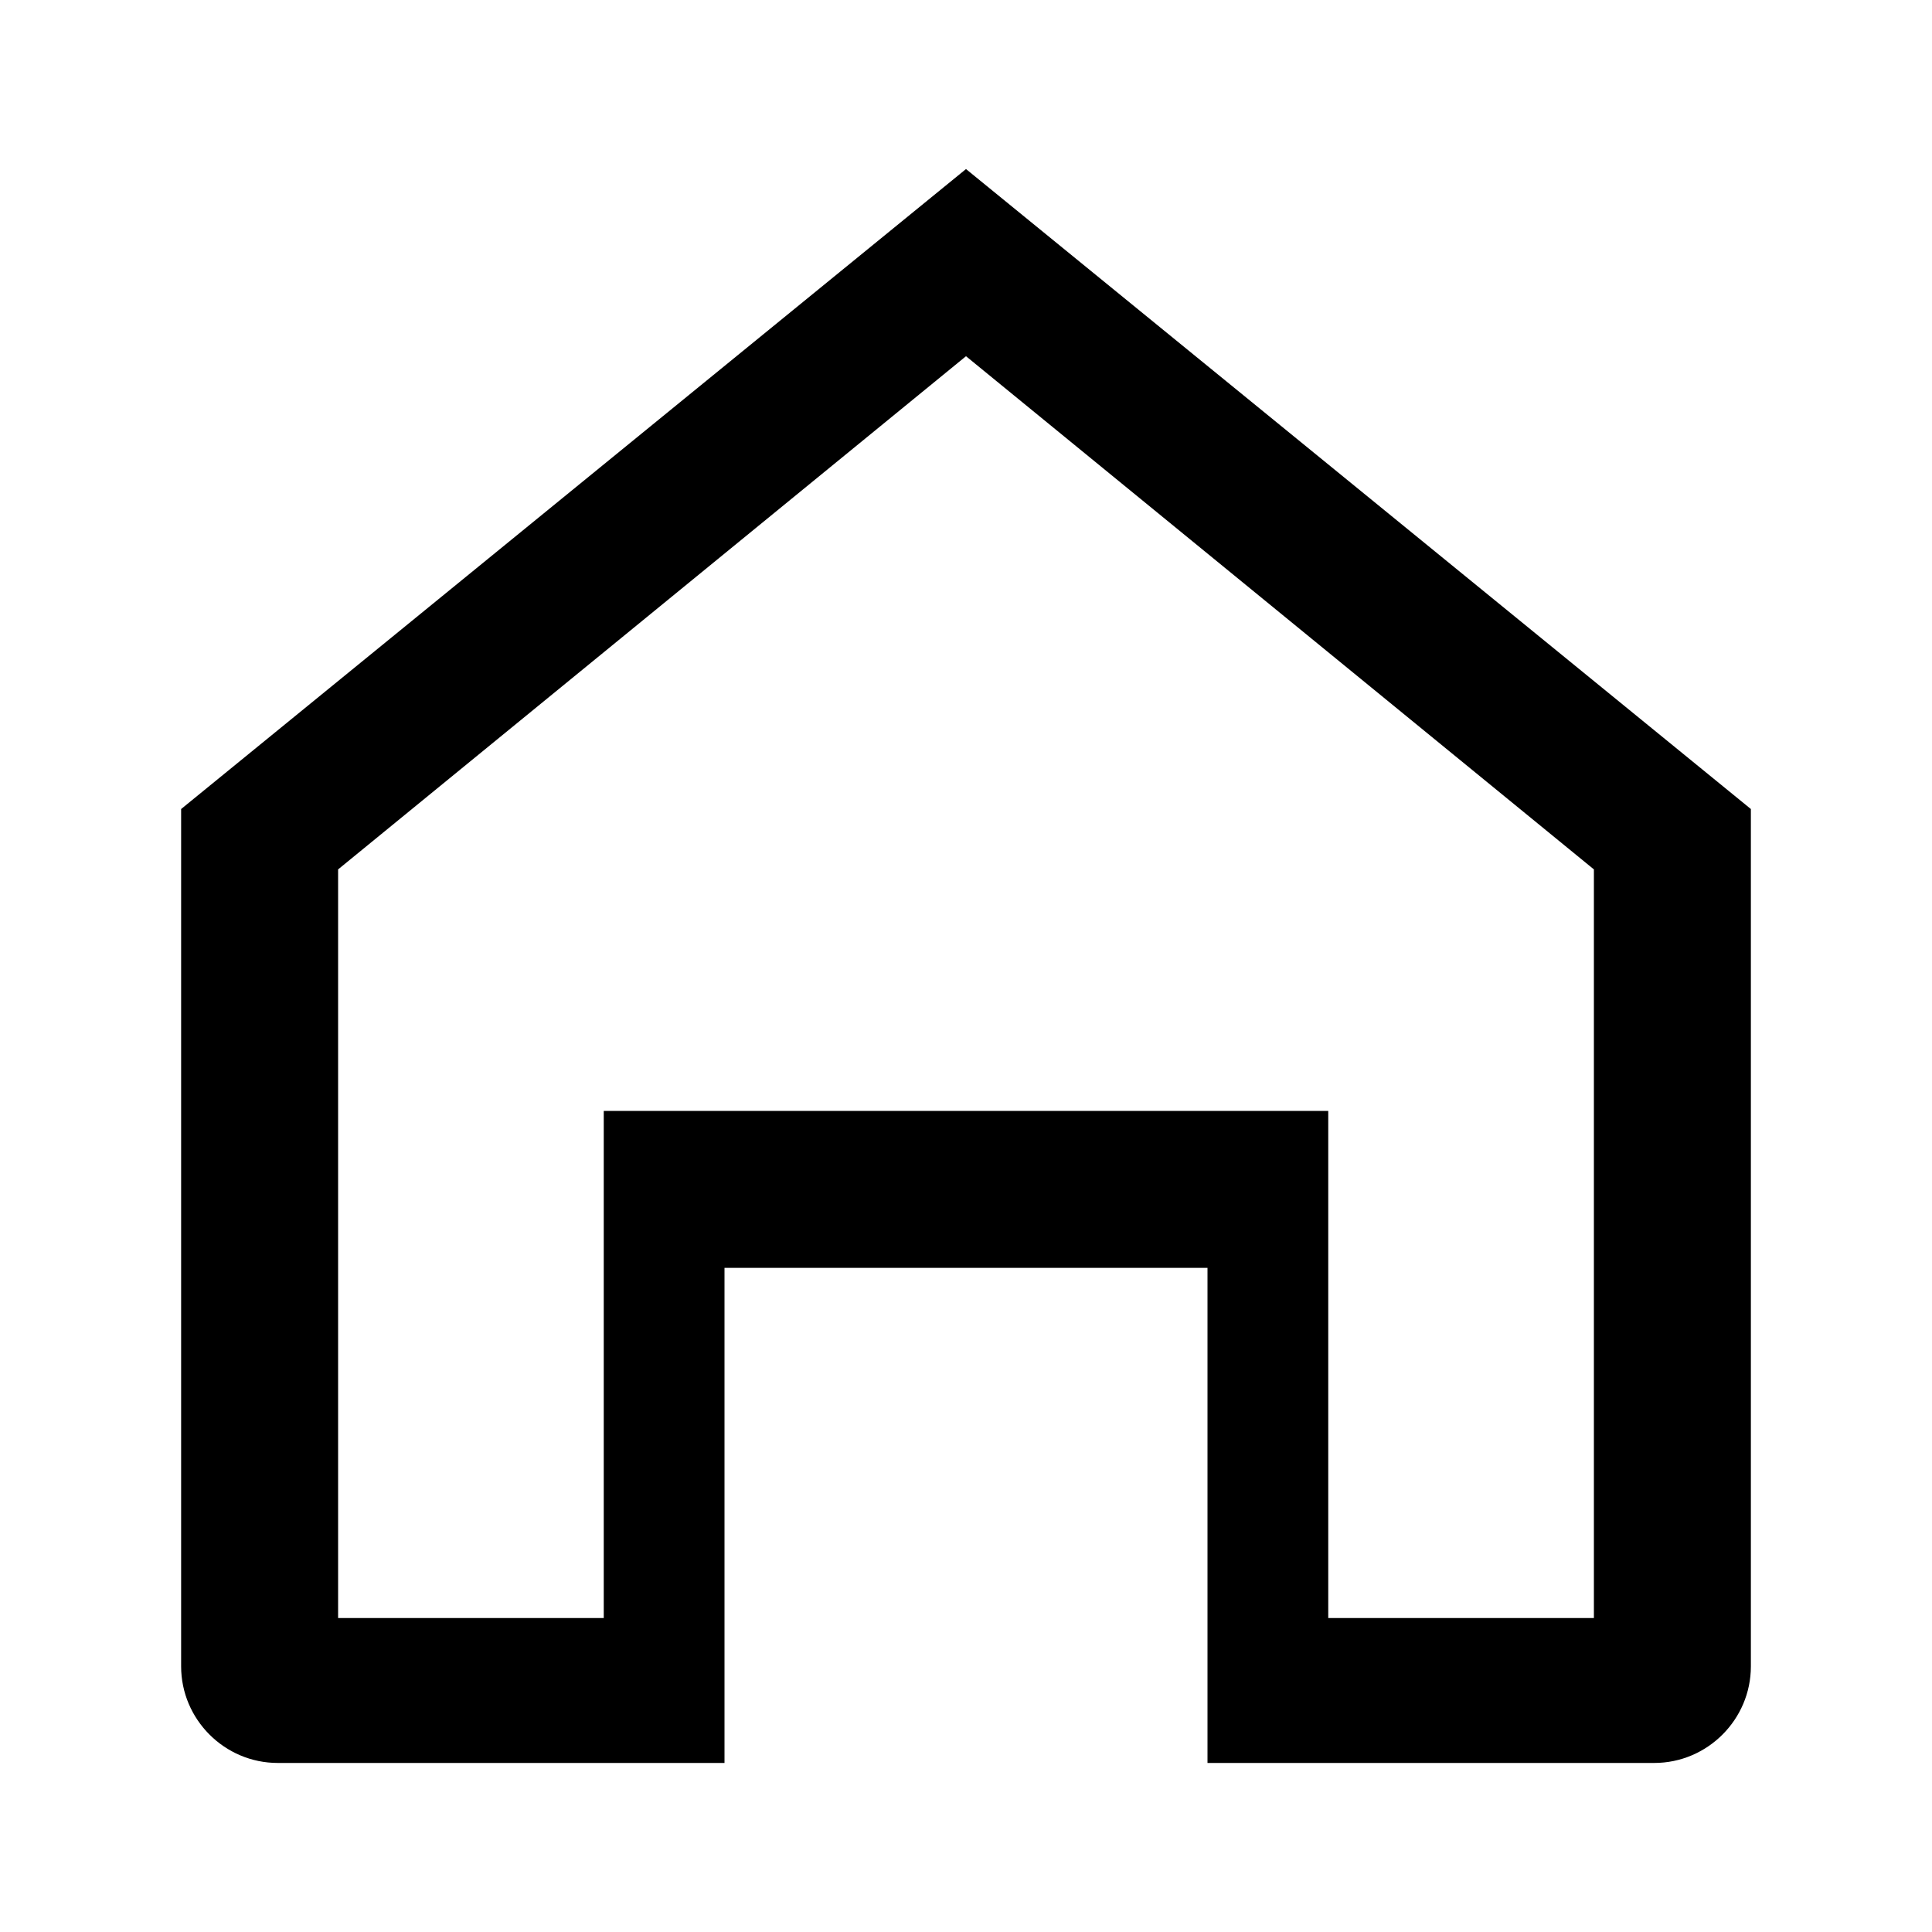
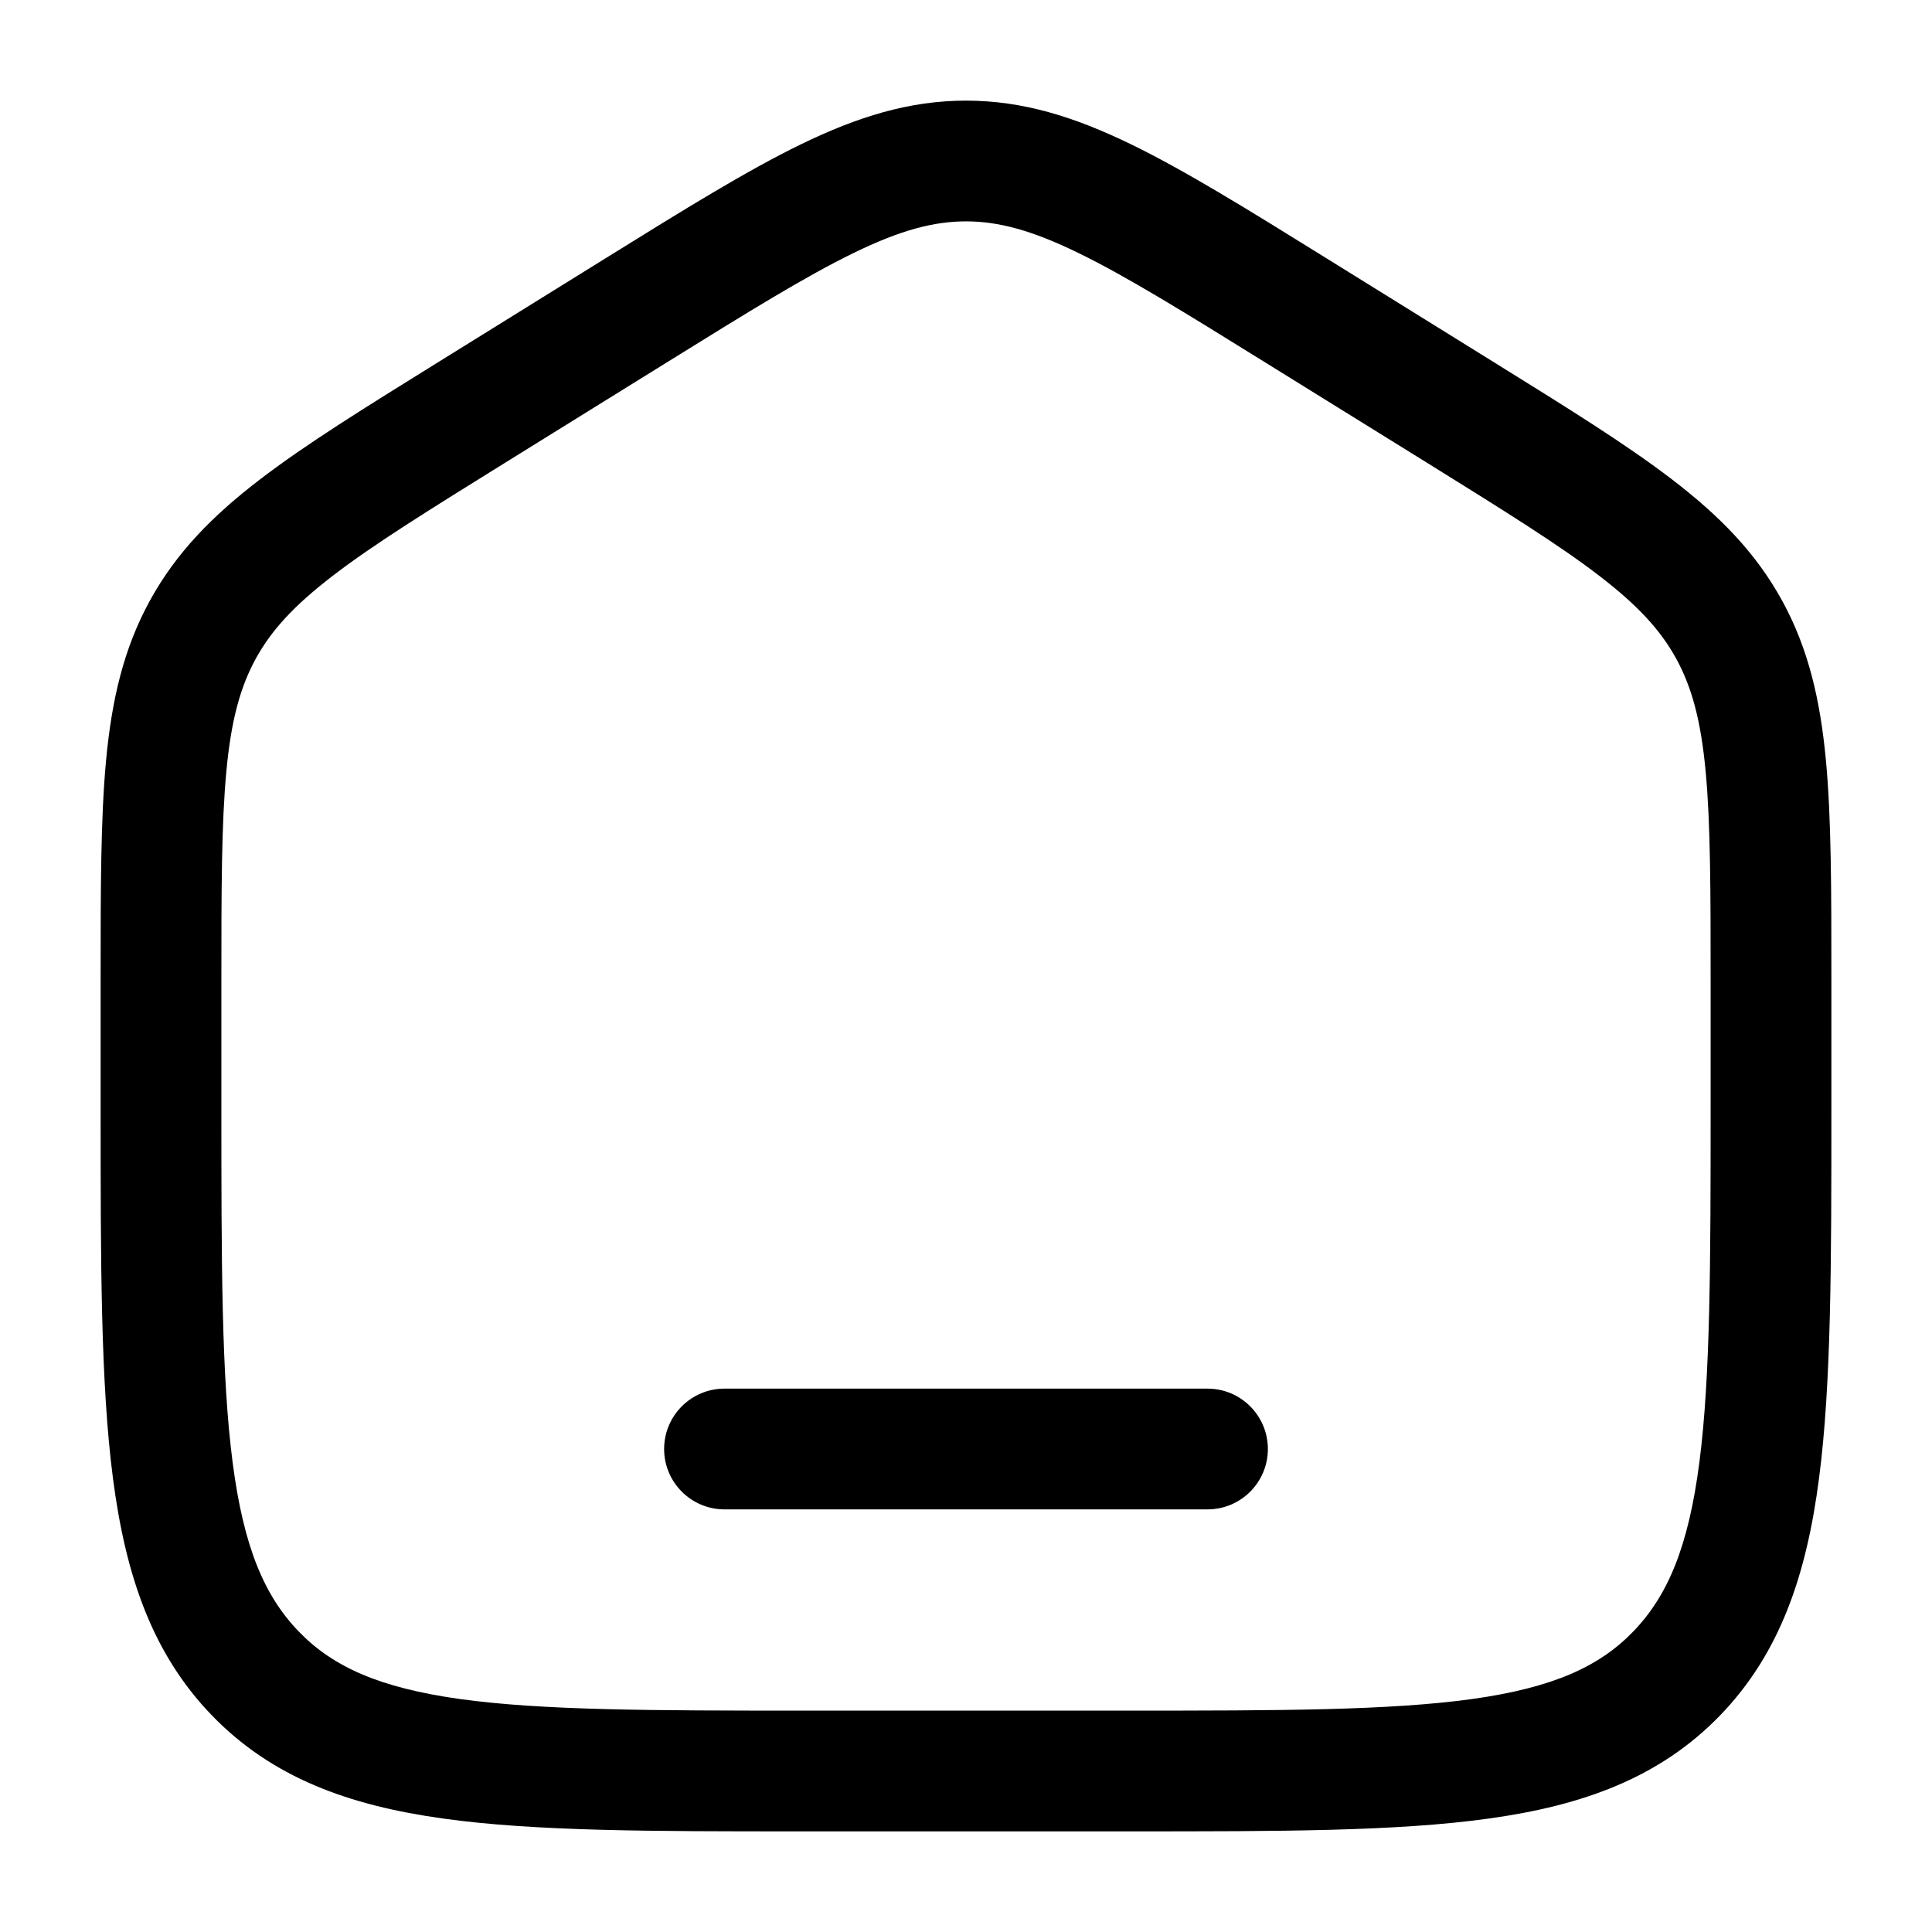
- <svg xmlns="http://www.w3.org/2000/svg" viewBox="0 0 16 16">
-   <path fill="currentColor" fill-rule="evenodd" clip-rule="evenodd" d="M8 1.4 1.5 6.7v7.1c0 .44.36.8.8.8h3.7v-4.1h4v4.1h3.7c.44 0 .8-.36.8-.8V6.7L8 1.4Zm0 1.55 5.2 4.25v6.2h-2.2V9.2H5v4.2H2.8V7.2L8 2.95Z" />
+ <svg xmlns="http://www.w3.org/2000/svg" width="64" height="64" viewBox="0 0 24 24" fill="none">
+   <path d="M9 17.25C8.586 17.25 8.25 17.586 8.25 18C8.25 18.414 8.586 18.75 9 18.75H15C15.414 18.75 15.75 18.414 15.75 18C15.75 17.586 15.414 17.25 15 17.25H9Z" fill="currentColor" />
+   <path fill-rule="evenodd" clip-rule="evenodd" d="M12 1.25C11.292 1.25 10.649 1.453 9.951 1.792C9.276 2.12 8.496 2.604 7.523 3.208L5.456 4.491C4.535 5.063 3.797 5.52 3.229 5.956C2.64 6.407 2.188 6.866 1.861 7.463C1.535 8.058 1.389 8.692 1.318 9.441C1.25 10.166 1.25 11.054 1.25 12.167V13.78C1.25 15.684 1.25 17.187 1.403 18.362C1.559 19.567 1.889 20.54 2.632 21.309C3.38 22.082 4.33 22.428 5.508 22.591C6.648 22.75 8.106 22.75 9.942 22.75H14.058C15.894 22.75 17.352 22.75 18.492 22.591C19.669 22.428 20.62 22.082 21.368 21.309C22.111 20.54 22.441 19.567 22.597 18.362C22.75 17.187 22.75 15.684 22.75 13.78V12.167C22.75 11.054 22.75 10.166 22.682 9.441C22.611 8.692 22.465 8.058 22.139 7.463C21.812 6.866 21.36 6.407 20.771 5.956C20.203 5.52 19.465 5.063 18.544 4.491L16.477 3.208C15.504 2.604 14.724 2.12 14.049 1.792C13.351 1.453 12.708 1.25 12 1.25ZM8.28 4.504C9.295 3.874 10.009 3.432 10.607 3.141C11.188 2.858 11.6 2.75 12 2.75C12.4 2.75 12.812 2.858 13.393 3.141C13.991 3.432 14.705 3.874 15.72 4.504L17.721 5.745C18.681 6.342 19.356 6.761 19.859 7.147C20.349 7.522 20.63 7.831 20.823 8.183C21.016 8.536 21.129 8.949 21.188 9.581C21.249 10.229 21.25 11.046 21.25 12.204V13.725C21.25 15.696 21.248 17.101 21.11 18.168C20.974 19.216 20.717 19.824 20.289 20.267C19.865 20.706 19.287 20.966 18.286 21.106C17.26 21.248 15.908 21.25 14 21.25H10C8.092 21.25 6.74 21.248 5.714 21.106C4.713 20.966 4.135 20.706 3.711 20.267C3.283 19.824 3.026 19.216 2.89 18.168C2.751 17.101 2.75 15.696 2.75 13.725V12.204C2.75 11.046 2.751 10.229 2.812 9.581C2.871 8.949 2.984 8.536 3.177 8.183C3.37 7.831 3.651 7.522 4.141 7.147C4.644 6.761 5.319 6.342 6.28 5.745L8.28 4.504Z" fill="currentColor" />
</svg>
